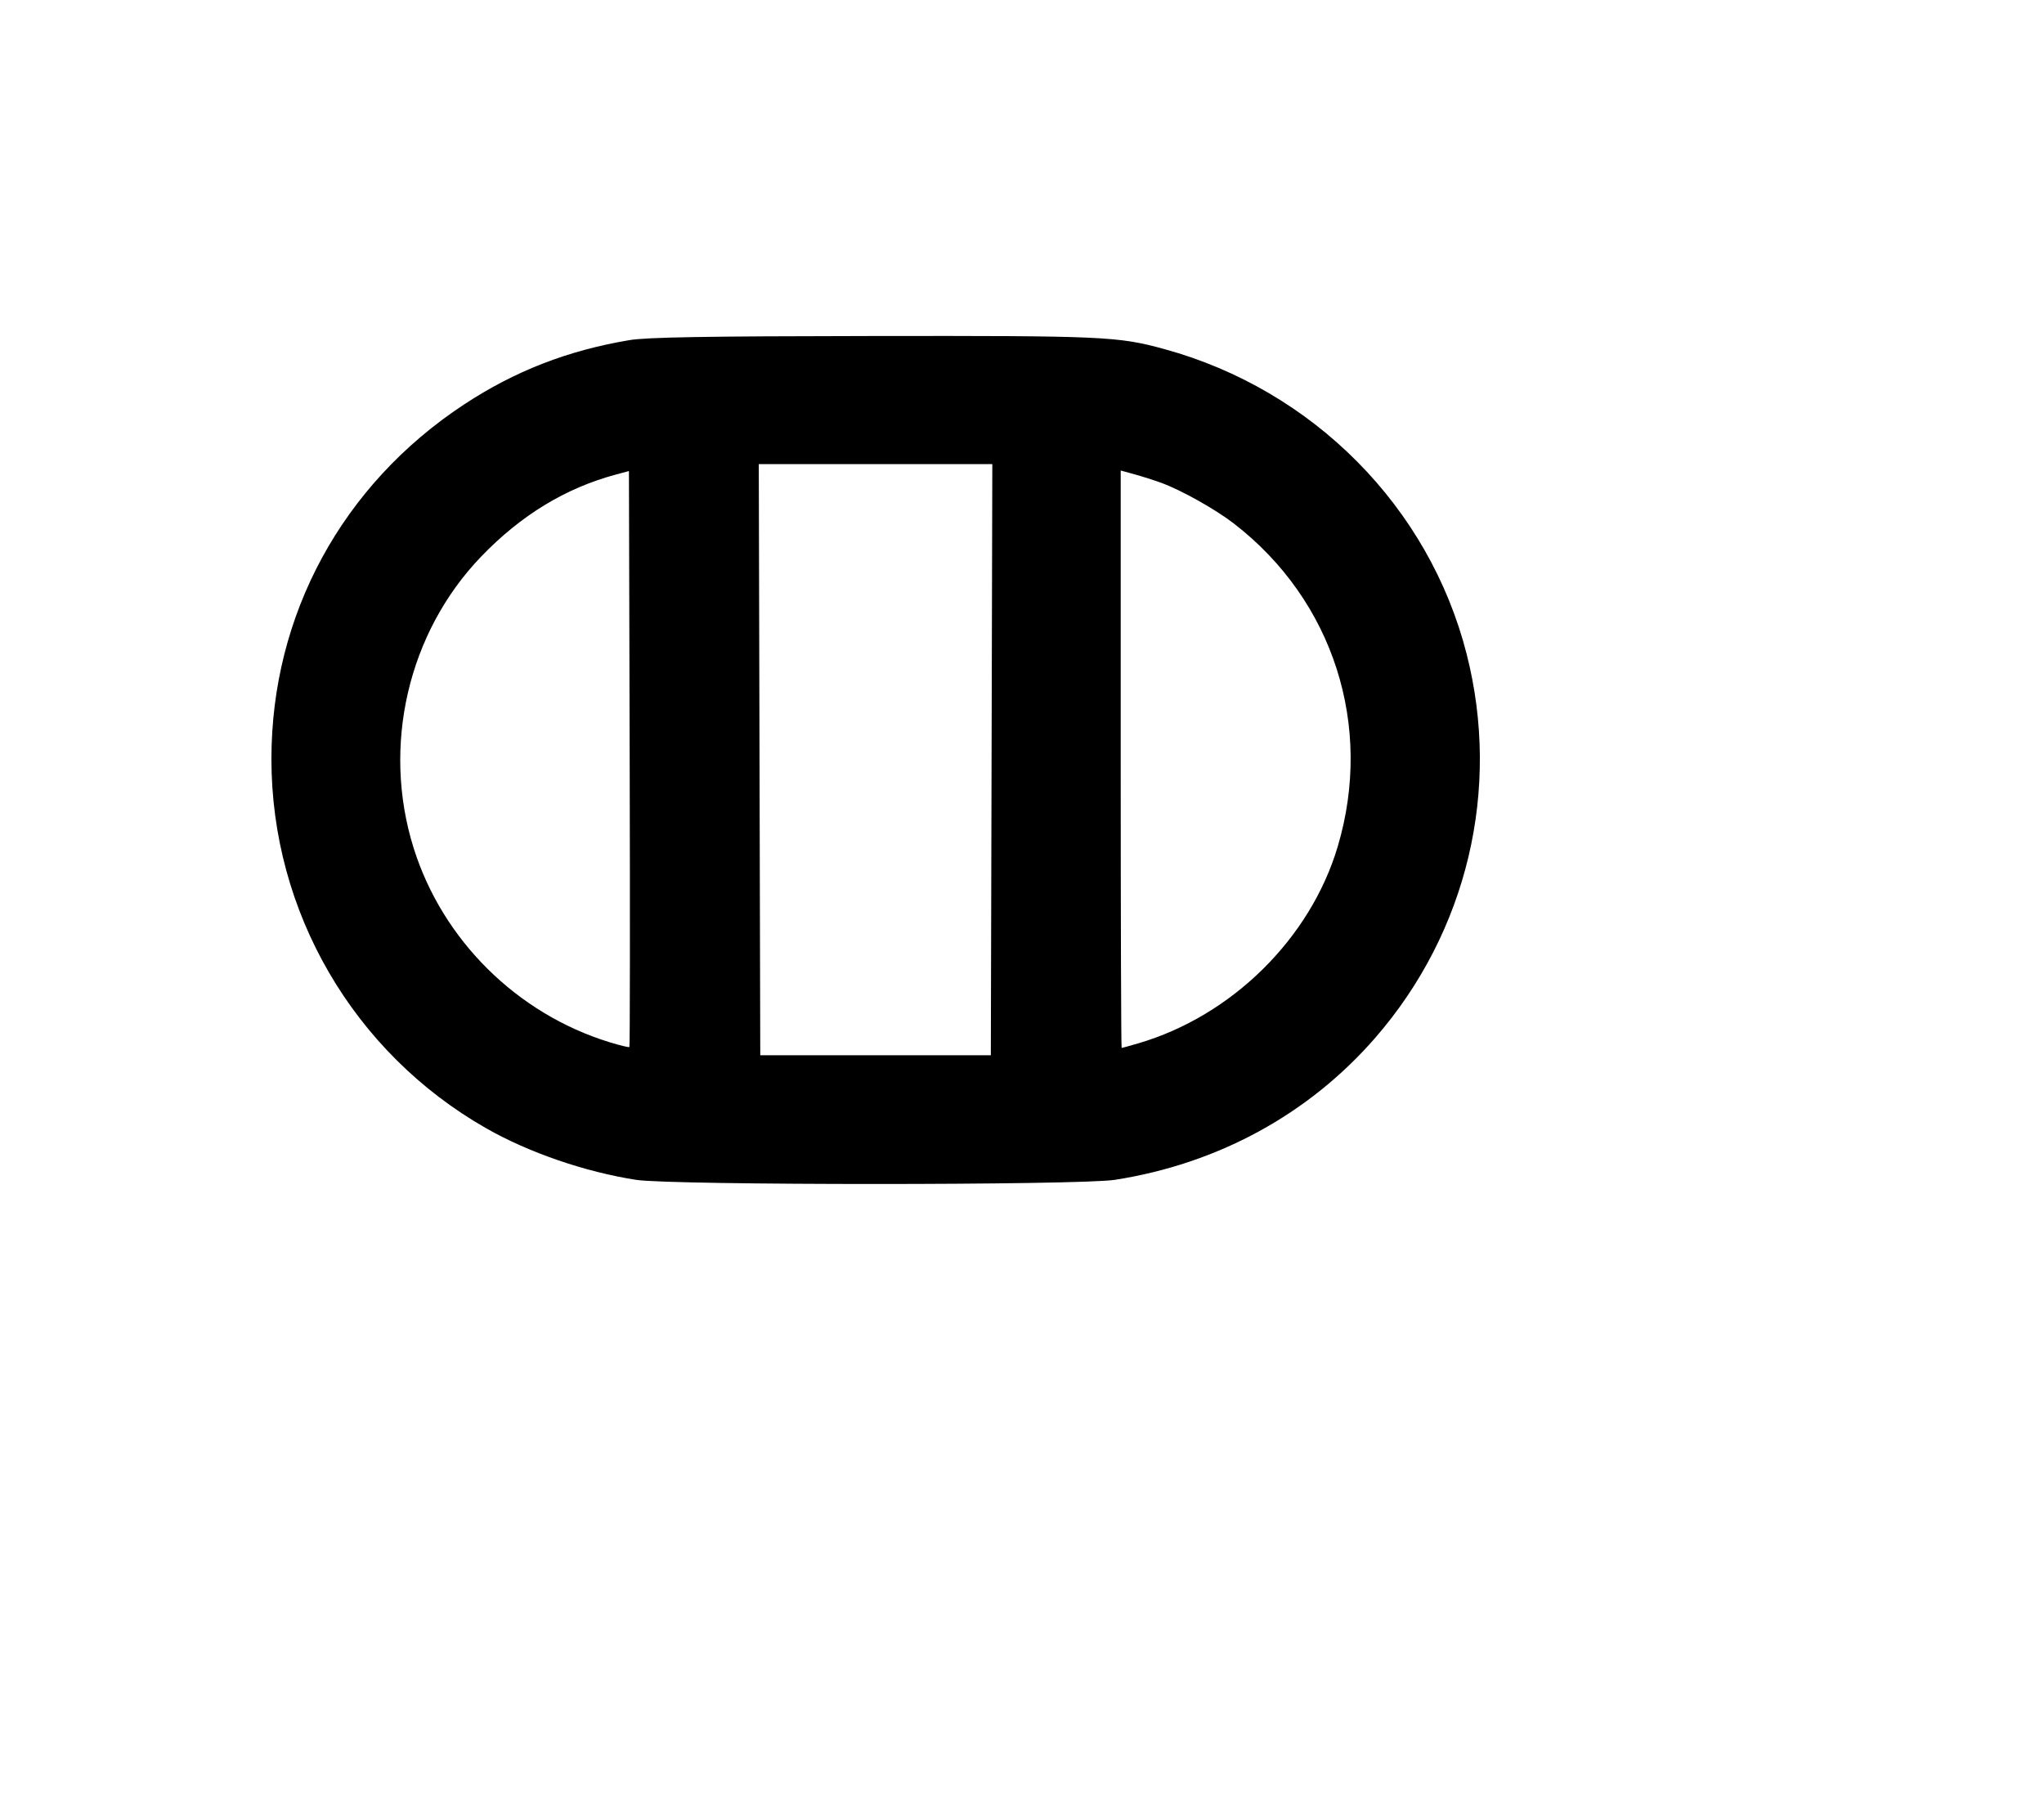
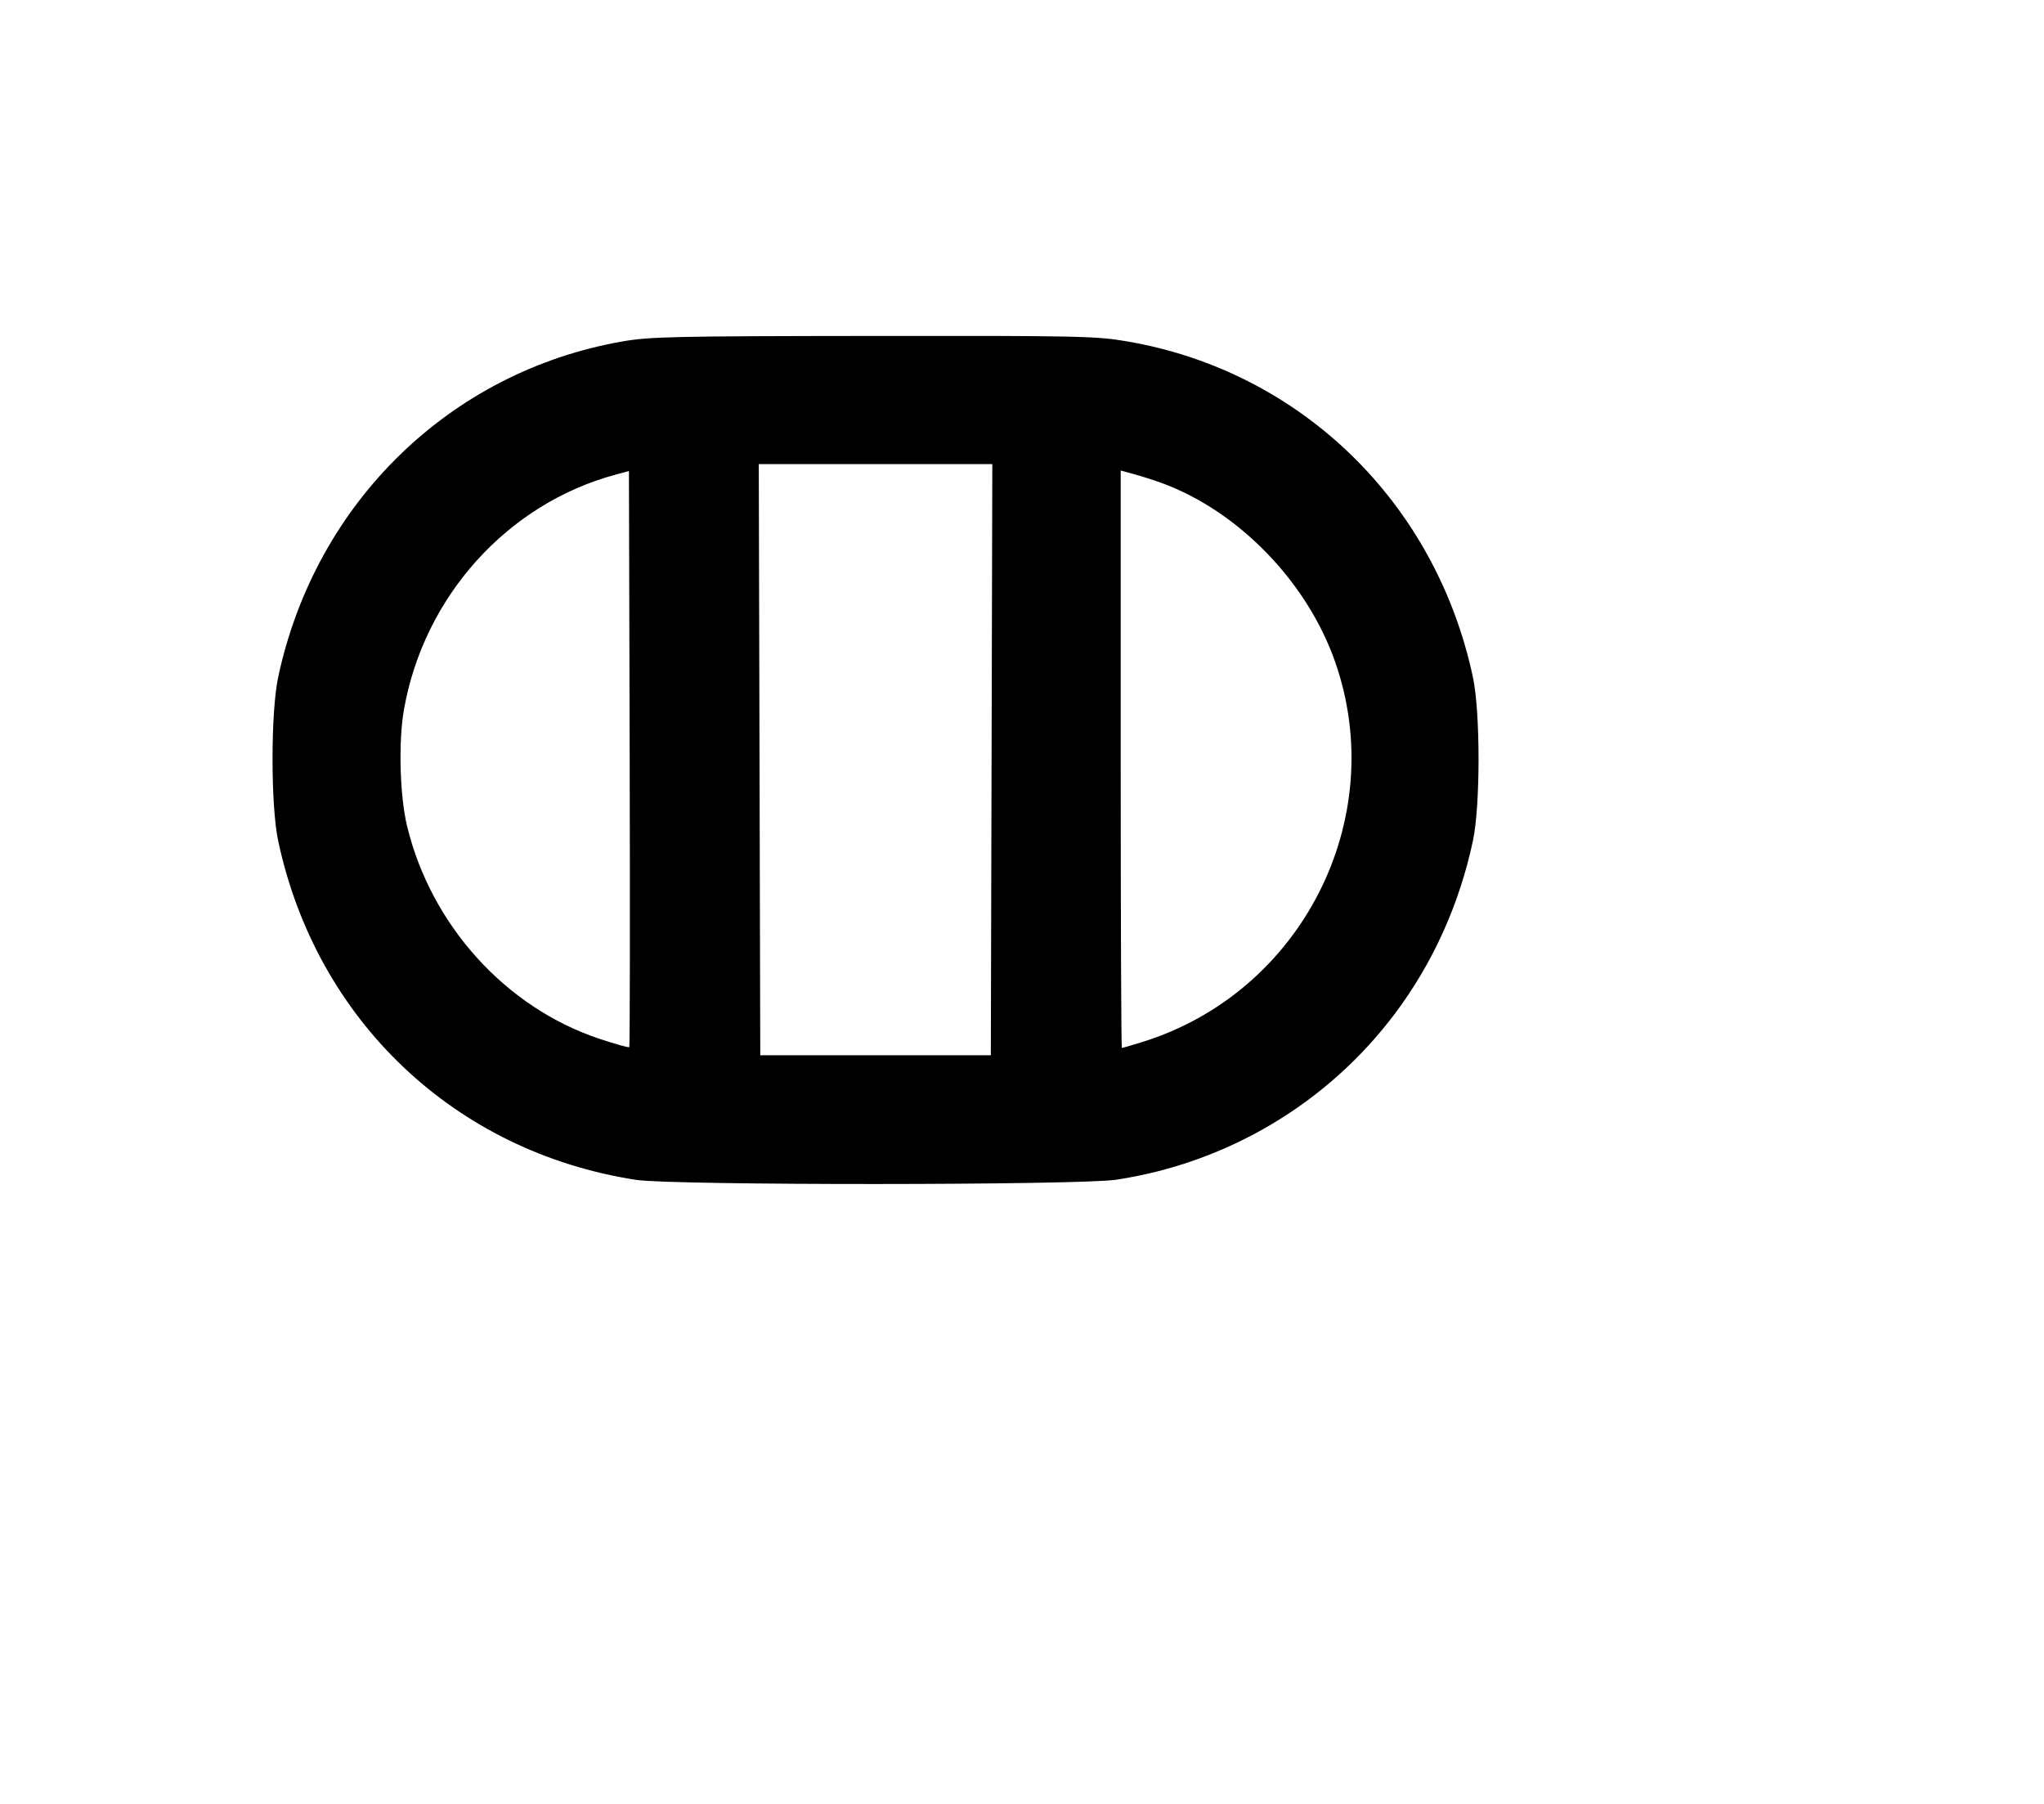
<svg xmlns="http://www.w3.org/2000/svg" width="136mm" height="120mm" version="1.1" viewBox="0 0 600 529.412">
-   <path d="M184.719 99.830 C 166.607 102.872,151.121 108.899,136.215 118.707 C 100.442 142.247,79.673 180.461,79.673 222.742 C 79.673 267.581,103.709 308.902,142.726 331.136 C 155.234 338.264,171.802 343.957,186.761 346.267 C 197.277 347.891,316.822 347.883,327.259 346.258 C 357.520 341.545,384.210 326.988,403.712 304.557 C 430.717 273.498,440.666 231.648,430.504 191.870 C 419.486 148.745,385.456 114.435,341.823 102.460 C 328.178 98.715,323.903 98.523,256.153 98.612 C 206.786 98.676,189.874 98.965,184.719 99.830 M291.068 222.956 L 290.850 309.697 257.010 309.697 L 223.170 309.697 222.952 222.956 L 222.734 136.215 257.010 136.215 L 291.286 136.215 291.068 222.956 M184.753 307.278 C 184.587 307.444,181.930 306.801,178.848 305.849 C 151.664 297.453,129.870 275.831,121.417 248.871 C 112.039 218.959,119.755 185.684,141.252 163.333 C 152.913 151.211,166.000 143.244,180.764 139.280 L 184.619 138.245 184.837 222.610 C 184.957 269.011,184.920 307.112,184.753 307.278 M340.948 141.728 C 346.801 143.868,356.816 149.491,362.233 153.678 C 391.394 176.217,403.215 213.010,392.680 248.443 C 384.664 275.402,361.638 298.128,334.172 306.190 C 331.612 306.941,329.396 307.555,329.246 307.555 C 329.096 307.555,328.973 269.424,328.973 222.820 L 328.973 138.084 333.042 139.204 C 335.280 139.821,338.838 140.956,340.948 141.728 " stroke="none" fill-rule="evenodd" fill="black" />
+   <path d="M182.477 100.246 C 131.956 109.160,92.541 147.670,81.653 198.754 C 79.453 209.079,79.450 236.385,81.649 246.730 C 92.866 299.508,133.629 338.112,186.761 346.273 C 197.481 347.920,316.792 347.876,327.688 346.221 C 360.383 341.255,389.746 323.751,409.492 297.454 C 420.613 282.644,428.414 265.347,432.371 246.730 C 434.570 236.385,434.567 209.079,432.367 198.754 C 421.420 147.396,381.761 108.892,330.841 100.187 C 321.744 98.632,316.760 98.525,256.282 98.590 C 197.188 98.653,190.679 98.799,182.477 100.246 M291.068 222.956 L 290.850 309.697 257.010 309.697 L 223.170 309.697 222.952 222.956 L 222.734 136.215 257.010 136.215 L 291.286 136.215 291.068 222.956 M184.715 307.316 C 184.528 307.504,180.627 306.415,176.047 304.896 C 148.459 295.748,126.536 271.539,119.495 242.446 C 117.358 233.615,116.922 217.734,118.559 208.361 C 124.368 175.103,148.930 147.826,180.764 139.280 L 184.619 138.245 184.837 222.610 C 184.957 269.011,184.902 307.129,184.715 307.316 M340.948 141.728 C 363.568 150.000,383.719 170.776,391.937 194.297 C 408.036 240.374,382.110 291.352,335.212 305.837 C 332.153 306.782,329.497 307.555,329.311 307.555 C 329.125 307.555,328.973 269.424,328.973 222.820 L 328.973 138.084 333.042 139.204 C 335.280 139.821,338.838 140.956,340.948 141.728 " stroke="none" fill-rule="evenodd" fill="black" />
</svg>
